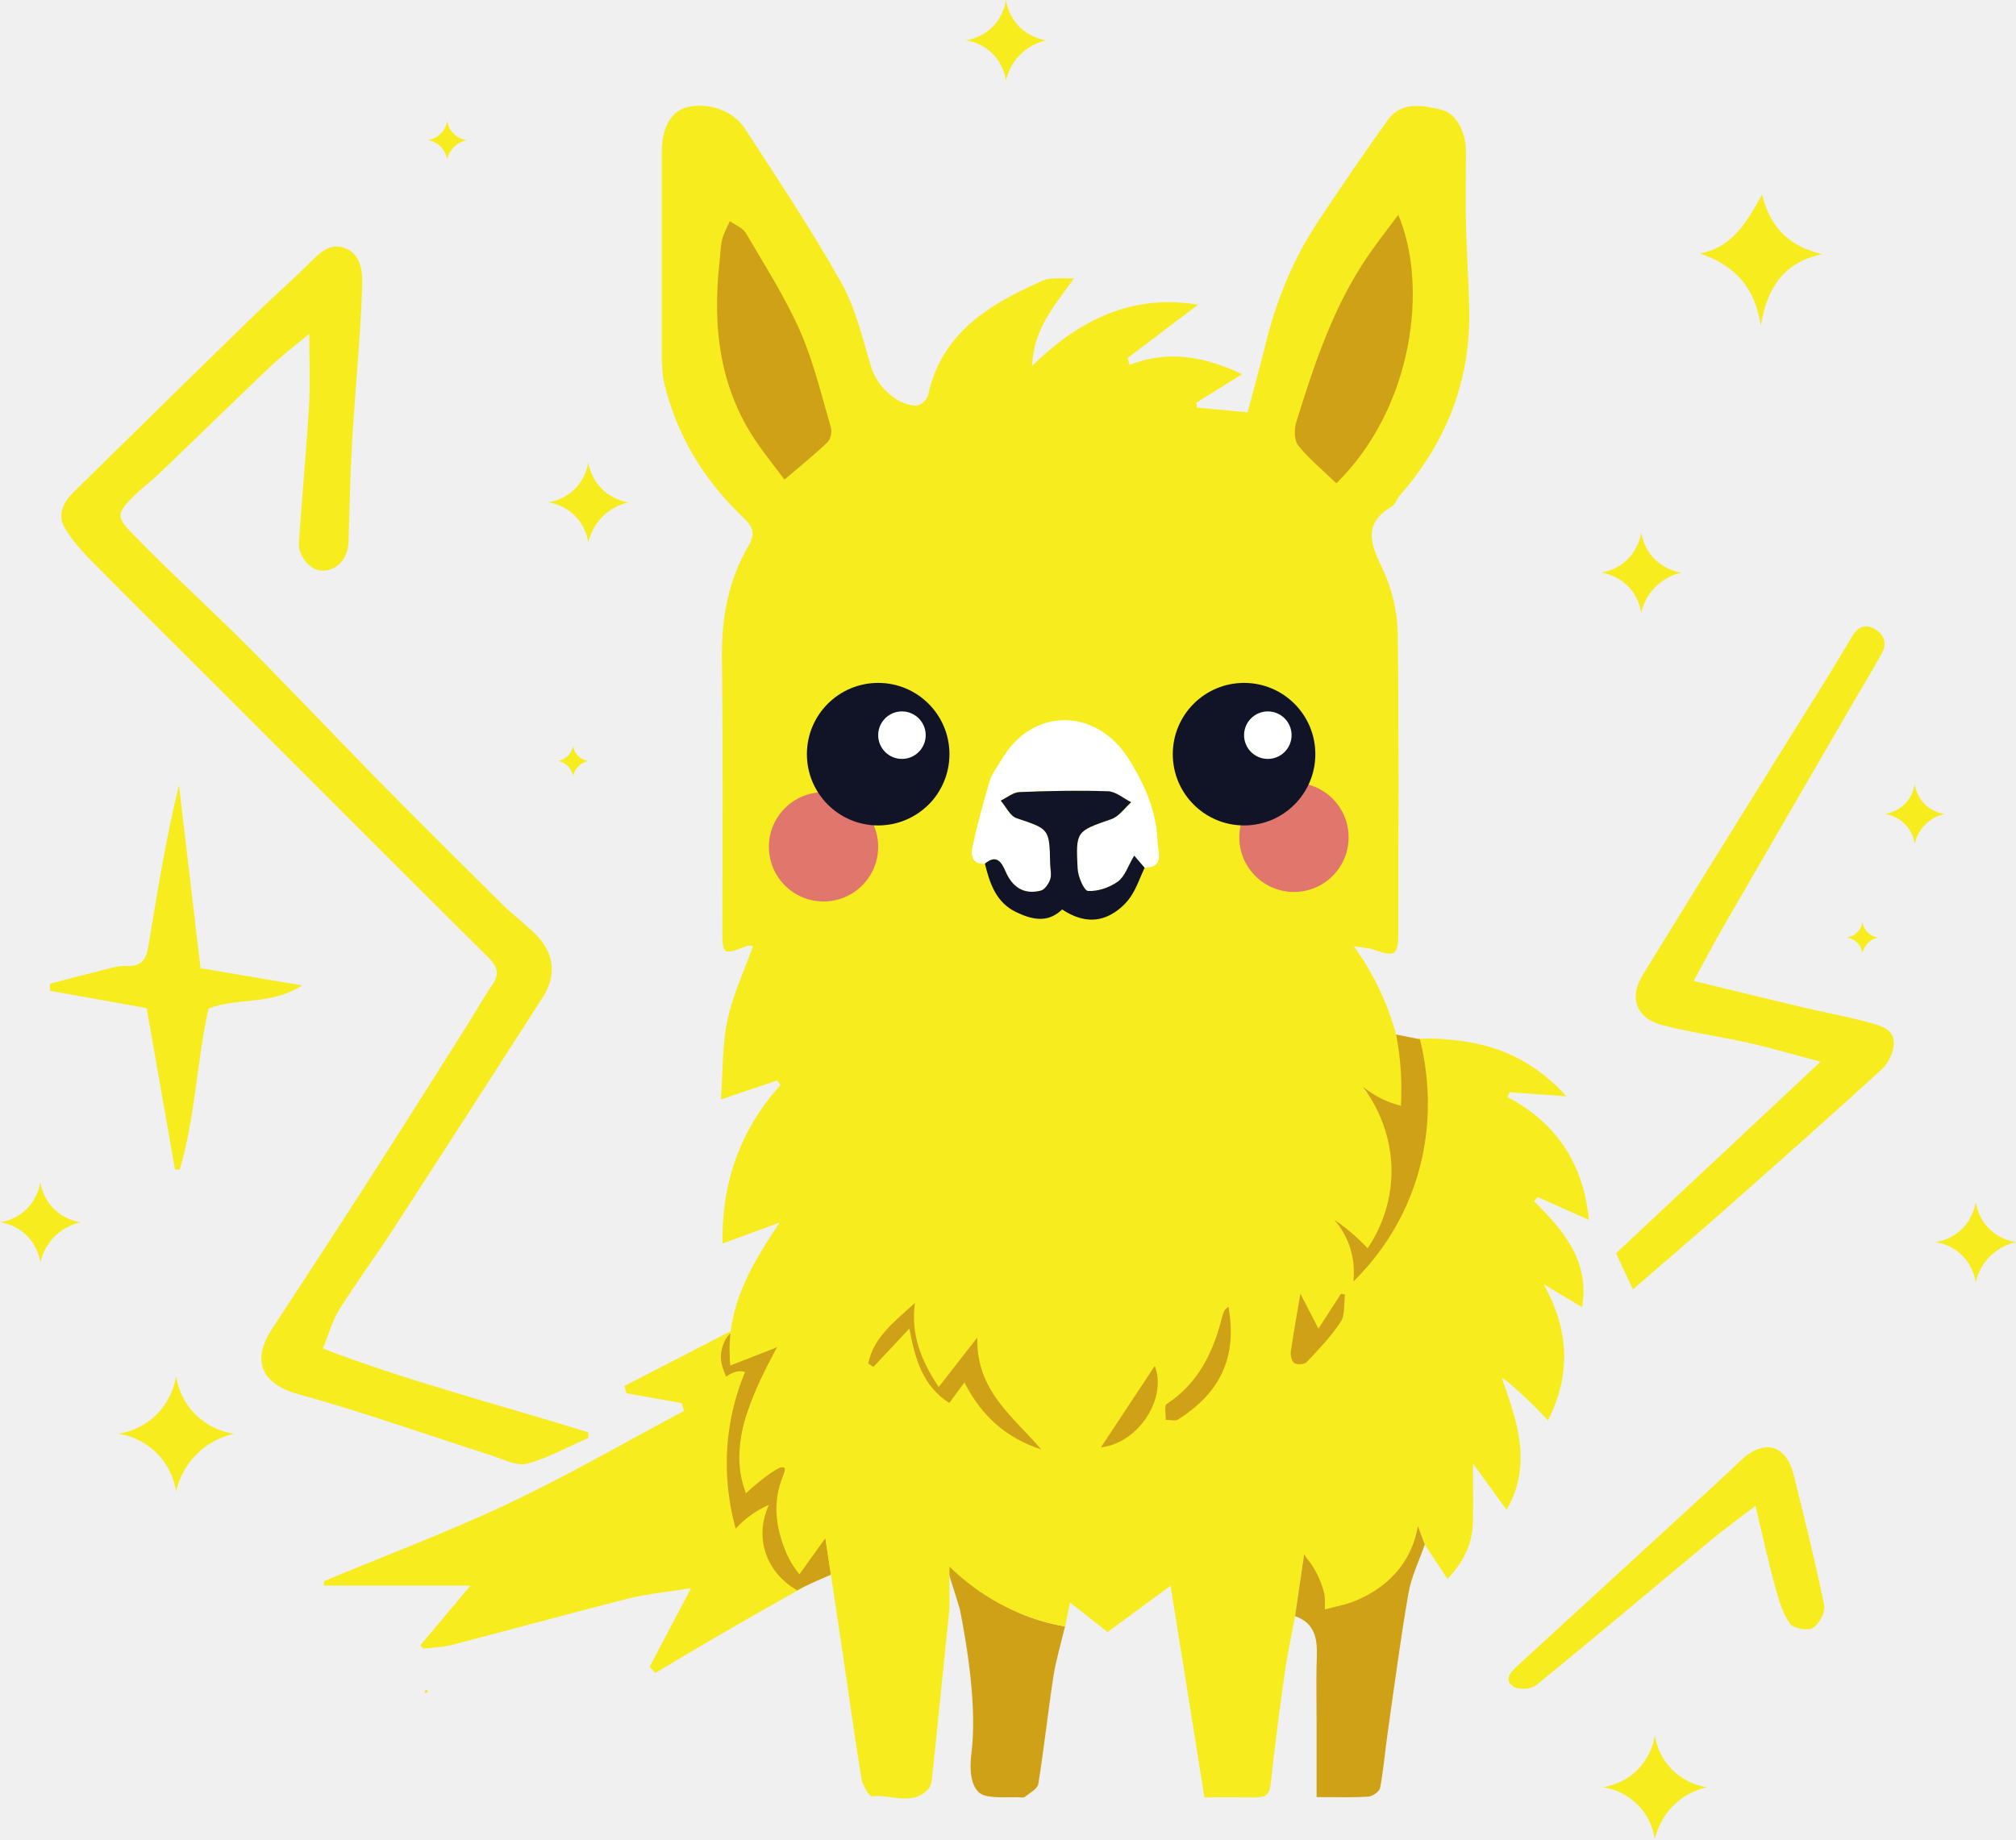
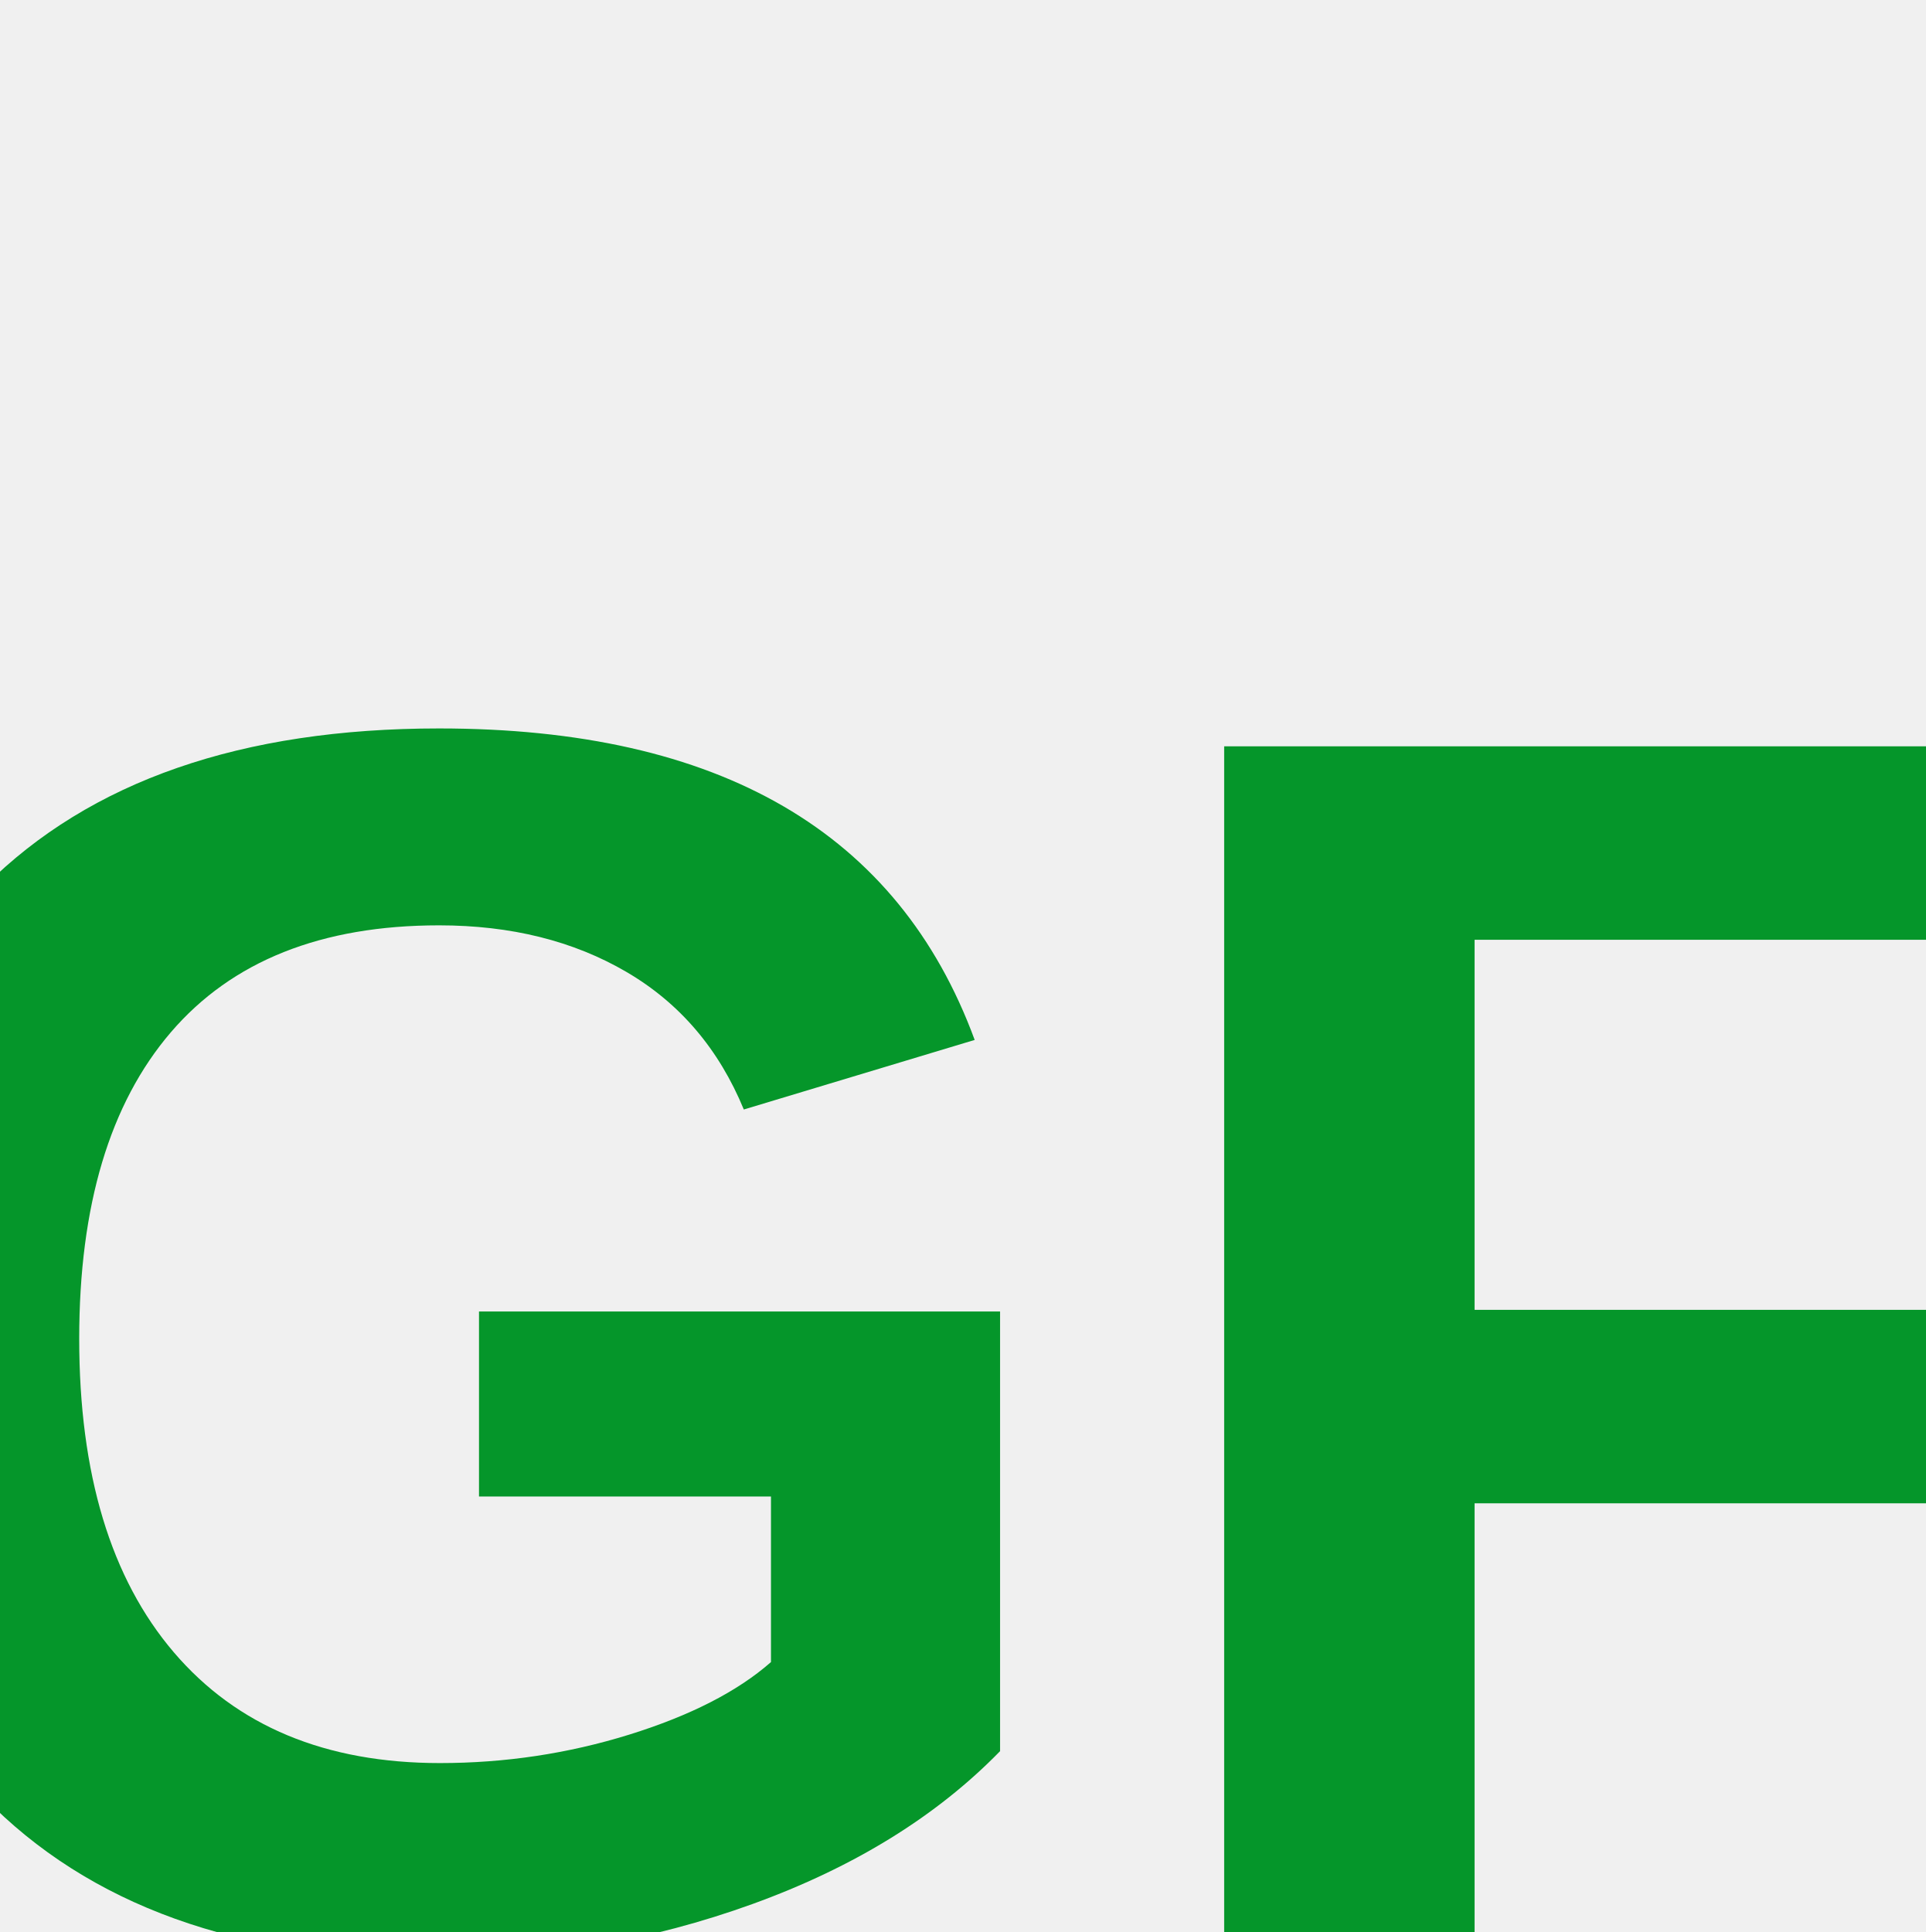
- <svg xmlns="http://www.w3.org/2000/svg" id="_图层_1" viewBox="0 0 424.26 387.12">
-   <defs>
-     <style>.cls-1{fill:#f0df3c;}.cls-2{fill:#101426;}.cls-3{fill:#e1776c;}.cls-4{fill:#fff;}.cls-5{fill:#cfa117;}.cls-6{fill:#f7ec1e;}</style>
-   </defs>
-   <path class="cls-5" d="M198.46,327.5c7.14,7.99,15.47,13.1,25.67,14.82-.83,3.52-1.9,7.01-2.45,10.58-1.16,7.5-1.95,15.06-3.17,22.55-.17,1.06-1.81,1.93-2.87,2.77-.31.24-.97.04-1.47.04-4.67.06-6.98.09-8.2-1.05-2.17-2.04-1.74-6.55-1.56-8,.73-5.79.65-14.99-2.39-30.43-.4-1.34-.81-2.69-1.24-4.05-.77-2.46-1.55-4.87-2.35-7.22Z" />
-   <path class="cls-6" d="M193.5,330.72c-2.14,1.03-4.94,2.39-7.75,3.74-4.22,2.03-5.58,2.83-6.9,2.18-2.03-.99-3.03-4.89-3.04-4.91h0c-.53-1.07-1.11-2.46-1.53-4.14-.37-1.48-.53-2.81-.59-3.91-1.75,2.45-3.47,4.84-5.46,7.63-.97-1.17-2.27-2.99-3.13-5.46-2.87-8.24,1.82-15.72-.06-16.93-.81-.52-2.81.12-8.06,5.32-3.65-9.27.41-19.26,6.13-29.91l-.22-.56c-3.42,1.34-6.21,2.43-9.17,3.59-.13-1.12-.18-2.23-.18-3.3,2.76.89,5.51,1.78,8.27,2.67.67,1.67,1.33,3.33,2,5l3,15-5,10c5.67,4,11.33,8,17,12-9.4,5.1-18.91,10.45-28.54,16.06-4.18,2.44-8.3,4.88-12.37,7.33-.39-.44-.79-.88-1.18-1.32,2.67-5.07,5.34-10.14,8.71-16.54-5.26.85-9.26,1.19-13.1,2.16-12.51,3.17-24.95,6.6-37.44,9.84-1.87.48-3.86.49-5.79.72-.22-.23-.44-.45-.66-.67,3.36-4.01,6.72-8.02,10.55-12.58h-30.83c0-.31,0-.63,0-.94,12.98-5.41,26.18-10.36,38.88-16.36,12.57-5.94,24.65-12.95,36.94-19.49-.18-.54-.36-1.08-.55-1.63-3.87-.69-7.74-1.39-11.61-2.08-.13-.52-.27-1.03-.4-1.54,7.4-3.81,14.8-7.62,22.36-11.52.87-.45,1.76-.9,2.64-1.36,1.28-.65,2.57-1.32,3.86-1.98,1.93-.99,3.87-1.99,5.82-3-.04,11.17.86,22.15,7.52,31.37,6.32,8.74,13.24,17.04,19.89,25.52Z" />
-   <path class="cls-5" d="M174.86,331.44s-6.37,2.68-7.05,3.29c-.78-.42-5.63-3.13-7-9-1.02-4.36.48-7.89,1-9-.64.28-1.31.61-2,1-2.18,1.25-3.82,2.72-5,4-1.38-5.08-2.83-13.3-1-23,.73-3.87,1.84-7.22,3-10-.88-.21-1.54-.13-2,0-.96.27-2,1-2,1,0,0-.76-1.67-1-3-.48-2.63.89-4.83,1-5,.66-1.03,1.47-1.66,2-2-.63,1.42-1.28,3.48-1.23,5.96.01.59.06,1.15.14,1.67,2.96-1.16,5.75-2.25,9.17-3.59,1.31-.68,2.61-1.36,3.92-2.04-1.36,1.65-3.15,4-5,7-2.19,3.55-4.21,6.84-5.28,11.07-.65,2.58-1.5,7.7.45,14.44,4.12-3.85,9.05-8.19,9.83-7.51.33.29-.32,1.32-1,3-.31.76-3.38,8.62-.71,16.12.46,1.3,1.35,3.29,3.13,5.46,1.99-2.79,3.71-5.18,5.46-7.63.4,2.63.79,5.22,1.17,7.76Z" />
-   <path class="cls-6" d="M323.61,251.94c3.57,1.59,7.13,3.18,10.77,4.81-1.14-11.72-6.71-20.35-17.14-25.85.16-.33.32-.67.48-1.01,3.84.27,7.69.54,11.91.84-2.91-3.26-6.12-5.79-9.59-7.68-5.84-3.18-11.16-3.81-14.42-4.18-3.61-.41-6.66-.31-8.81-.14.92,4.25,1.05,7.67,1,10-.04,1.93-.3,2.73-.56,7.88-.17,3.28-.12,4.51-.44,7.12-1.31,10.84-11.23,24.44-11.35,24.36-.02-.01.22-.46,1.35-2.36-.11-1.17-.49-3.21-2-5-.33-.39-.67-.72-1-1,.04.14.09.27.14.41.67,1.84,1.71,3.36,2.86,4.59,1.66-1.94,4.27-5.5,5.83-10.64,1.45-4.77,1.39-8.88,1.17-11.36-.17-1.67-.63-4.21-2-7-1.58-3.23-3.67-5.34-5.01-6.51,1.48,1.17,3.47,2.48,6.01,3.51,1.06.43,2.07.75,3,1,.07-4.12-.28-9.69-2-16-2.3-8.44-6.09-14.69-8.89-18.57,1.88.31,3.18.34,4.34.76,4.24,1.57,5,1.1,5-3.44.01-21.09.17-42.17-.12-63.25-.07-4.4-1.14-9.11-3-13.09-2.45-5.22-4.72-9.65,1.7-13.49.77-.46,1.09-1.61,1.73-2.35,9.6-10.98,14.77-23.68,14.63-38.35-.06-6.2-.55-12.38-.69-18.58-.12-5.11-.01-10.23-.01-15.35,0-4.23-1.95-8.16-5.21-8.93-3.91-.93-8.34-1.83-11.23,2.17-4.96,6.85-9.67,13.88-14.38,20.9-5.23,7.79-8.82,16.32-11.12,25.41-1.3,5.16-2.69,10.29-3.99,15.21-3.92-.36-7.3-.68-10.68-.99-.04-.35-.08-.7-.12-1.04,3.02-1.88,6.03-3.76,9.62-6-8.21-3.87-15.72-5.03-23.71-1.96-.12-.48-.25-.96-.37-1.45,5-3.78,10-7.56,14.82-11.21-13.56-2.28-24.79,2.92-34.92,12.89.26-7.94,4.89-12.84,8.8-18.43-1.98,0-3.35-.08-4.71.03-.84.07-1.69.36-2.46.71-10.95,4.91-20.77,10.9-23.54,23.92-.19.87-1.57,2.1-2.4,2.11-4.02.05-8.29-4-9.5-7.93-1.87-6.06-3.29-12.46-6.34-17.89-6.28-11.17-13.4-21.87-20.4-32.61-2.58-3.94-8.3-5.55-12.53-4.22-2.92.92-4.76,4.23-4.86,8.78v44.33c.13,1.47.09,2.98.42,4.41,2.61,11.33,8.45,20.83,16.81,28.78,2.04,1.94,2.5,3.41.99,5.95-4.29,7.29-5.67,15.26-5.56,23.71.22,18.57.13,37.15.09,55.73-.02,6.72-.13,6.72,5.21,4.68.17-.06.39-.01,1.26-.01-1.91,5.38-4.3,10.38-5.4,15.66-1.12,5.32-.96,10.91-1.38,16.67,4.48-1.51,8.16-2.75,11.85-3.99.22.32.45.65.67.98-8.55,9.5-12.38,20.63-12.18,33.33,4.19-1.53,8.1-2.96,12.02-4.4-4.9,7.32-9.26,14.46-10.3,22.85-.16,1.27-.24,2.56-.23,3.89,0,1.07.05,2.18.18,3.3,2.96-1.16,5.75-2.25,9.17-3.59.22-.09.44-.17.66-.26-.15.27-.3.55-.44.82-5.72,10.65-9.78,20.64-6.13,29.91,3.65-3.22,7.24-6.02,8.06-5.32.52.45-.59,1.89-1.23,4.81-1.23,5.61.63,10.46,1.29,12.12.55,1.38,1.49,3.35,3.13,5.46,1.99-2.79,3.71-5.18,5.46-7.63.4,2.63.79,5.22,1.17,7.76.04.23.07.45.1.67.85,5.58,1.67,10.99,2.47,16.4,1.28,8.61,2.44,17.24,3.86,25.82.23,1.4,1.63,3.82,2.25,3.74,3.94-.49,8.38,2.16,11.83-1.54.46-.49.65-1.35.73-2.06.56-5.01,1.06-10.03,1.58-15.05.71-6.96,1.42-13.91,2.13-20.87v-8.82c3.18,3.11,8.33,7.28,15.61,10.14,3.17,1.25,6.14,2,8.72,2.46.3-1.46.61-2.93,1.05-5.06,2.73,2.16,5.07,4,7.89,6.23,3.92-2.89,8.29-6.09,13.26-9.75,2.43,15.16,4.78,29.83,7.13,44.53,3.84,0,7.33-.03,10.82.01,1.89.03,2.87-.5,3.11-2.69.84-7.81,1.85-15.6,2.95-23.37.57-4.05,1.45-8.05,2.19-12.07.63-4.35,1.27-8.7,1.9-13.05.6,4.21,1.58,7.44,2.37,9.62.5,1.39.96,2.43,2,3,.68.37,2.16.86,6-1,2.46-1.19,7.6-3.78,11-10,.84-1.54,2.01-4.09,2.57-7.56.68,1.83,1.06,2.87,1.45,3.91,1.55,2.34,3.11,4.69,4.79,7.22,2.99-3.12,5.1-6.78,5.31-11.26.19-4.08.04-8.17.04-13.02,2.52,3.46,4.68,6.44,7.09,9.75,5.51-9.58,2.21-18.65-1-27.71.41-.25,6.87,5.68,9.69,8.9,4.83-9.42,4.57-18.94-.91-28.68,2.68,1.6,5.35,3.2,8.1,4.84,1.67-9.63-3.88-16.12-10.12-22.31.26-.29.53-.58.79-.87Z" />
-   <path class="cls-6" d="M272.79,88.87c3.81-12.23,7.81-24.4,15.16-35.1,1.91-2.78,4.01-5.44,6.32-8.54,6.29,14.77,3.29,40.42-13.02,56.5-2.83-2.73-5.73-5.11-8.04-7.96-.86-1.07-.88-3.41-.42-4.9Z" />
-   <path class="cls-6" d="M159.87,94.01c-8.4-11.69-9.99-24.88-8.47-38.74.18-1.61.19-3.26.57-4.81.32-1.35,1.06-2.61,1.61-3.9,1.16.83,2.73,1.41,3.39,2.52,3.96,6.76,8.22,13.42,11.37,20.55,2.86,6.45,4.49,13.44,6.49,20.25.28.94-.02,2.55-.69,3.19-2.67,2.59-5.59,4.91-9.05,7.88-1.83-2.43-3.58-4.65-5.22-6.94Z" />
-   <path class="cls-6" d="M164.09,178.9c-.84-3.99,1.34-7.49,5.93-9.6,1.11-.51,2.17-1.1,3.26-1.65-5.81-10.18-.55-22.05,10.22-23.07,7.55-.71,14.74,5.74,15.6,14,.78,7.48-4.08,13.4-11.92,14.47-1.48.2-2.98.19-4.47.29.15,2.31.81,4.74.34,6.92-.92,4.31-5.36,7.25-9.43,6.88-4.34-.39-8.67-4.13-9.53-8.24Z" />
-   <path class="cls-6" d="M202.96,290.95c-1.2,1.64-2.04,2.78-3.18,4.33-5.61-3.59-7.19-9.27-8.4-15.67-2.63,2.8-5.09,5.43-7.56,8.07-.37-.24-.73-.48-1.1-.72,1.16-5.66,5.71-8.89,9.82-12.74-.89,6.57,1.24,12.05,5.01,17.71,2.64-3.39,4.95-6.36,8.12-10.43-.25,11.39,7.69,16.72,13.43,23.55-7.22-2.35-12.5-6.92-16.14-14.1Z" />
-   <path class="cls-6" d="M231.69,304.63c3.88-5.87,7.45-11.28,11.33-17.14,2.67,6.84-3.5,16.29-11.33,17.14Z" />
-   <path class="cls-6" d="M240.87,182.65c-1,2.12-1.74,4.43-3.08,6.31-1.1,1.54-2.74,2.95-4.45,3.77-3.42,1.64-6.75.72-9.83-1.3-3.03,2.95-6.36,2.13-9.61.59-4.27-2.02-5.61-6.05-6.63-10.23-2.62.19-3.04-1.66-2.65-3.44,1.04-4.71,2.29-9.38,3.67-14,.45-1.52,1.54-2.84,2.35-4.25,6.51-11.39,20.17-11.34,27.11-.03,3.26,5.31,5.65,10.87,5.86,17.11.06,1.99,1.59,5.4-2.74,5.47Z" />
-   <path class="cls-6" d="M247.96,298.76c-.63.4-1.74.07-2.62.08.04-1.15-.37-2.96.18-3.32,6.71-4.38,9.84-10.94,11.7-18.35.12-.48.29-.95.5-1.4.1-.19.34-.32.8-.73,2.16,11.87-2.95,18.86-10.56,23.72Z" />
-   <path class="cls-6" d="M262.85,177.75c-.09-1.49,0-3,.01-4.49-7.59-.8-13.19-5.67-14.28-12.42-.96-6,2.37-11.99,8.28-14.87,5.37-2.62,10.78-1.56,15.26,2.99,4.61,4.69,5.78,10.84,3.03,16.01-.4.77-.88,1.5-1.33,2.24,1.75,1.17,3.45,2.43,5.26,3.49,2.57,1.52,3.47,3.74,3.32,6.6-.27,4.96-5.38,9.9-10.41,10-4.69.1-8.81-4.18-9.14-9.55Z" />
-   <path class="cls-6" d="M282.16,278.19c-2,3.07-4.61,5.77-7.14,8.46-.48.51-1.98.63-2.61.26-.56-.34-.86-1.65-.74-2.46.59-4.17,1.36-8.32,2-12.14.92,1.78,2.24,4.32,3.8,7.34,1.74-2.69,3.24-5.01,4.74-7.34.28.04.56.09.84.13-.26,1.94.07,4.26-.89,5.75Z" />
-   <path class="cls-6" d="M65.1,70.25c-2.83,2.36-5.55,4.39-8,6.71-7.76,7.37-15.4,14.86-23.12,22.27-1.96,1.88-4.16,3.51-6.08,5.43-3.51,3.52-3.31,4.29.22,7.93,7.76,8,16.07,15.46,23.94,23.36,9.31,9.34,18.35,18.95,27.6,28.36,8.52,8.66,17.15,17.22,25.78,25.77,2.28,2.26,4.87,4.21,7.17,6.45,4.04,3.95,4.62,8.67,1.61,13.37-10.42,16.24-20.86,32.47-31.36,48.65-3.71,5.72-7.78,11.22-11.41,16.99-1.46,2.32-2.19,5.1-3.51,8.29,18.27,7,37.23,11.82,55.86,17.64,0,.39,0,.79,0,1.18-4.27,1.87-8.42,4.23-12.88,5.41-2.17.57-4.96-.92-7.4-1.7-13.64-4.35-27.15-9.18-40.94-12.99-6.23-1.72-10.34-6-5.36-13.62,6.57-10.07,13.17-20.12,19.67-30.23,7.09-11.04,14.09-22.14,21.1-33.22,1.9-3,3.64-6.11,5.63-9.05,1.55-2.29,1.08-3.81-.85-5.73-18.6-18.46-37.09-37.02-55.62-55.55-9.27-9.26-18.59-18.47-27.79-27.8-2.16-2.19-4.3-4.57-5.81-7.22-1.49-2.61-.18-5.27,1.81-7.24,12.57-12.4,25.19-24.75,37.84-37.07,3.73-3.64,7.67-7.07,11.37-10.73,2.35-2.33,4.75-5.12,8.26-3.6,3.6,1.56,3.47,5.72,3.36,8.8-.38,10.48-1.44,20.94-2.06,31.42-.42,7.18-.57,14.39-.79,21.58-.11,3.5-2.45,6.06-5.6,6-2.44-.05-5.02-2.98-4.83-5.97.64-9.6,1.56-19.19,2.13-28.8.28-4.77.05-9.57.05-15.1Z" />
-   <circle class="cls-3" cx="272.31" cy="176.23" r="11.5" />
-   <circle class="cls-3" cx="173.31" cy="178.23" r="11.5" />
-   <path class="cls-6" d="M343.64,271.37c-1.31-2.8-2.41-5.13-3.56-7.59,14.08-13.18,28.22-26.42,43.05-40.32-5.46-1.44-10.16-2.84-14.93-3.91-6.08-1.37-12.27-2.24-18.31-3.77-5.44-1.38-7.17-5.7-4.26-10.45,9.73-15.89,19.6-31.68,29.43-47.52,4.91-7.91,9.94-15.75,14.65-23.77,1.24-2.11,2.75-2.69,4.5-1.82,1.96.97,3.14,2.87,1.86,5.2-1.95,3.53-4.05,6.97-6.07,10.46-9.05,15.61-18.12,31.22-27.14,46.85-2.13,3.69-4.11,7.47-6.44,11.73,8.21,1.99,15.65,3.82,23.11,5.58,4.52,1.07,9.1,1.88,13.57,3.11,2.36.64,5.48,1.28,5.46,4.4-.02,1.87-1.15,4.23-2.56,5.52-11.13,10.17-22.43,20.16-33.73,30.15-6.09,5.38-12.28,10.65-18.64,16.16Z" />
-   <path class="cls-6" d="M369.44,316.93c-3.54,2.72-6.6,4.91-9.48,7.31-12.22,10.15-24.35,20.41-36.67,30.44-1.06.86-3.78,1.04-4.82.29-2.16-1.58-.41-3.19,1.01-4.49,12.23-11.21,24.46-22.42,36.68-33.64,3.38-3.1,6.77-6.18,10.07-9.35,4.9-4.72,9.62-3.56,11.25,2.96,2.27,9.1,4.53,18.21,6.41,27.39.3,1.45-1.04,3.99-2.36,4.79-1.1.67-4.12.12-4.85-.91-1.54-2.18-2.35-4.97-3.07-7.61-1.47-5.41-2.67-10.89-4.18-17.16Z" />
-   <path class="cls-6" d="M36.82,246.1c-1.96-11.15-3.92-22.3-5.96-33.92-6.47-1.16-13.4-2.4-20.34-3.64,0-.5,0-1,.01-1.5,3.21-.83,6.41-1.7,9.63-2.47,2.13-.52,4.32-1.36,6.44-1.25,4.17.2,4.37-2.68,4.83-5.43,1.81-10.86,3.56-21.73,6.23-32.63,1.49,12.62,2.98,25.24,4.54,38.51,6.64,1.13,13.55,2.3,21.35,3.63-6.49,4.26-13.81,2.49-19.67,4.89-2.52,11.41-2.79,22.95-6.07,33.91l-.99-.09Z" />
-   <path class="cls-5" d="M272.54,340.16c.64-4.35,1.27-8.7,1.91-13.05.12.21.24.42.37.62,1.63,1.95,2.52,3.79,3,5,.46,1.16.97,2.46,1,4,0,.41,0,2,0,2h0s3.53-.88,4-1c1.86-.48,8.53-2.69,12.61-8.89.96-1.46,2.34-4,2.96-7.67.68,1.83,1.06,2.87,1.45,3.91-1.18,3.42-2.83,6.76-3.44,10.27-1.69,9.74-2.97,19.55-4.37,29.34-.55,3.87-.87,7.78-1.59,11.62-.15.77-1.62,1.78-2.54,1.83-3.45.22-6.93.09-10.83.09,0-5.65,0-11.08,0-16.52,0-3.74-.09-7.48,0-11.21.11-4.2.6-8.49-4.53-10.36Z" />
-   <path class="cls-6" d="M370.55,68.52c-1.16-7.78-5.23-12.65-12.84-15.16,6.74-1.27,9.74-6.32,13.11-12.41,1.82,7.35,6.06,10.95,12.64,12.56-8.34,1.71-11.63,7.39-12.9,15.02Z" />
-   <path class="cls-1" d="M90.13,356.09c-.27.08-.54.16-.81.24.1-.25.2-.5.3-.75.17.17.34.34.51.51Z" />
-   <path class="cls-4" d="M207.27,181.78c-2.61.19-3.04-1.66-2.65-3.43,1.04-4.71,2.29-9.38,3.67-14.01.45-1.51,1.55-2.84,2.35-4.24,6.51-11.39,20.17-11.35,27.11-.04,3.26,5.31,5.66,10.87,5.86,17.11.06,2,1.6,5.4-2.73,5.47-.67-.77-1.33-1.55-2.19-2.55-1.31,2.2-1.96,4.38-3.43,5.45-1.73,1.26-4.19,2.09-6.28,1.99-.84-.04-2.11-3.01-2.2-4.7-.42-7.97-.26-7.85,7.15-10.45,1.59-.56,2.76-2.33,4.12-3.54-1.62-.8-3.22-2.24-4.87-2.3-6.21-.22-12.44-.09-18.65.17-1.33.05-2.62,1.17-3.93,1.8,1.1,1.27,1.96,3.23,3.33,3.69,6.88,2.31,6.92,2.17,7.07,9.52.02,1.12.35,2.33.02,3.33-.31.94-1.15,2.19-1.99,2.4-3.55.89-5.97-.71-7.4-4-.87-2.01-1.91-3.72-4.36-1.67Z" />
-   <path class="cls-5" d="M281.24,101.73c-2.83-2.73-5.72-5.11-8.03-7.96-.87-1.07-.88-3.41-.42-4.9,3.8-12.23,7.81-24.4,15.15-35.1,1.91-2.79,4.02-5.44,6.32-8.55,6.29,14.77,3.3,40.42-13.02,56.5Z" />
-   <path class="cls-5" d="M165.09,100.94c-1.83-2.43-3.58-4.65-5.22-6.94-8.39-11.69-9.99-24.88-8.46-38.75.18-1.61.19-3.25.56-4.81.33-1.35,1.06-2.6,1.62-3.9,1.15.83,2.73,1.41,3.38,2.53,3.96,6.76,8.22,13.41,11.38,20.55,2.85,6.45,4.48,13.45,6.49,20.25.28.94-.02,2.55-.69,3.19-2.67,2.59-5.6,4.91-9.06,7.88Z" />
-   <path class="cls-2" d="M173.28,167.65c-5.81-10.18-.55-22.05,10.22-23.07,7.55-.71,14.74,5.74,15.6,14,.78,7.48-4.08,13.4-11.92,14.47-1.48.2-2.98.2-4.47.29-3.14-1.89-6.28-3.79-9.43-5.68ZM188.25,149.88c-3.21-.05-5.38,1.91-5.25,4.96.12,2.92,1.79,4.55,4.72,4.69,2.91.14,5.87-2.43,5.97-5.08.09-2.25-2.63-4.53-5.44-4.57Z" />
-   <path class="cls-2" d="M262.86,173.25c-7.59-.8-13.19-5.67-14.28-12.41-.97-6,2.37-12,8.27-14.88,5.37-2.62,10.78-1.56,15.26,3,4.61,4.69,5.79,10.84,3.04,16.01-.41.77-.89,1.49-1.33,2.24-3.65,2.01-7.31,4.03-10.96,6.05ZM265.57,159.61c2.97-.07,5.71-2.61,5.54-5.44-.2-3.17-2.67-3.99-5.25-4.16-2.83-.18-5.18,2.35-5.22,5.24-.04,2.64,1.99,4.43,4.94,4.36Z" />
-   <path class="cls-2" d="M207.27,181.78c2.45-2.05,3.49-.34,4.36,1.67,1.43,3.29,3.85,4.9,7.4,4,.84-.21,1.68-1.46,1.99-2.4.32-1,0-2.21-.02-3.33-.15-7.34-.2-7.21-7.07-9.52-1.37-.46-2.23-2.42-3.33-3.69,1.31-.63,2.6-1.74,3.93-1.8,6.21-.25,12.44-.38,18.65-.17,1.65.06,3.25,1.5,4.87,2.3-1.36,1.21-2.53,2.98-4.12,3.54-7.41,2.59-7.57,2.48-7.15,10.45.09,1.69,1.36,4.67,2.2,4.7,2.09.1,4.55-.73,6.28-1.99,1.47-1.07,2.12-3.25,3.43-5.45.86,1,1.53,1.78,2.19,2.55-1,2.12-1.74,4.42-3.08,6.3-1.1,1.55-2.74,2.95-4.45,3.77-3.42,1.64-6.76.72-9.83-1.3-3.03,2.95-6.36,2.13-9.62.59-4.27-2.02-5.61-6.05-6.63-10.23Z" />
-   <path class="cls-5" d="M182.72,286.96c1.16-5.67,5.71-8.9,9.82-12.74-.89,6.57,1.24,12.05,5.01,17.71,2.64-3.39,4.95-6.36,8.12-10.43-.25,11.39,7.69,16.72,13.43,23.55-7.22-2.35-12.51-6.92-16.14-14.1-1.2,1.64-2.05,2.78-3.19,4.34-5.6-3.59-7.19-9.27-8.4-15.67-2.62,2.8-5.09,5.43-7.56,8.07-.37-.24-.73-.48-1.1-.71Z" />
-   <path class="cls-5" d="M258.52,275.04c2.16,11.87-2.96,18.85-10.57,23.71-.63.4-1.73.07-2.62.08.04-1.14-.37-2.96.18-3.32,6.7-4.38,9.83-10.93,11.69-18.34.12-.48.3-.95.51-1.4.09-.19.34-.32.8-.73Z" />
-   <path class="cls-5" d="M273.67,272.31c.92,1.78,2.24,4.32,3.79,7.33,1.74-2.69,3.24-5.01,4.74-7.33.28.04.56.08.84.13-.26,1.94.07,4.26-.89,5.75-2,3.08-4.61,5.78-7.14,8.47-.48.51-1.98.63-2.61.25-.56-.34-.86-1.65-.75-2.45.6-4.17,1.36-8.32,2.01-12.14Z" />
-   <path class="cls-5" d="M243.02,287.48c2.68,6.85-3.5,16.3-11.33,17.14,3.88-5.88,7.45-11.28,11.33-17.14Z" />
-   <path class="cls-4" d="M188.25,149.88c2.81.04,5.53,2.32,5.44,4.57-.11,2.65-3.06,5.22-5.97,5.08-2.94-.14-4.61-1.76-4.72-4.69-.12-3.05,2.04-5,5.25-4.96Z" />
-   <path class="cls-4" d="M265.57,159.61c-2.95.07-4.97-1.72-4.94-4.36.04-2.89,2.39-5.42,5.22-5.24,2.58.17,5.05.99,5.25,4.16.18,2.83-2.57,5.37-5.54,5.44Z" />
-   <path class="cls-5" d="M293.81,217.73c.45,2.34.83,5.03,1,8,.15,2.55.12,4.9,0,7-.91-.23-1.92-.55-3-1-2.14-.9-3.8-2.03-5-3,1.53,2.02,6.44,9.04,6,19-.33,7.4-3.45,12.71-5,15-.61-.66-1.28-1.33-2-2-1.71-1.6-3.41-2.92-5-4,.91,1.06,2.13,2.72,3,5,1.3,3.39,1.18,6.4,1,8,3.48-3.43,8.55-9.35,12-18,5.86-14.71,3.28-27.93,2-33-1.67-.33-3.33-.67-5-1Z" />
-   <path class="cls-6" d="M123.81,114.21c-.12-.84-.6-3.43-2.83-5.66-.6-.6-2.53-2.38-5.66-2.83.84-.12,3.43-.6,5.66-2.83.6-.6,2.38-2.53,2.83-5.66.12.84.6,3.43,2.83,5.66.6.6,2.53,2.38,5.66,2.83-.96.21-3.35.87-5.49,3s-2.79,4.52-3,5.49Z" />
-   <path class="cls-6" d="M94.1,33.57c-.06-.4-.29-1.64-1.36-2.71-.29-.29-1.21-1.14-2.71-1.36.4-.06,1.64-.29,2.71-1.36.29-.29,1.14-1.21,1.36-2.71.06.4.29,1.64,1.36,2.71.29.29,1.21,1.14,2.71,1.36-.46.1-1.61.42-2.63,1.44s-1.34,2.17-1.44,2.63Z" />
-   <path class="cls-6" d="M211.71,16.97c-.12-.84-.6-3.43-2.83-5.66-.6-.6-2.53-2.38-5.66-2.83.84-.12,3.43-.6,5.66-2.83.6-.6,2.38-2.53,2.83-5.66.12.84.6,3.43,2.83,5.66.6.6,2.53,2.38,5.66,2.83-.96.21-3.35.87-5.49,3s-2.79,4.52-3,5.49Z" />
-   <path class="cls-6" d="M345.39,129c-.12-.84-.6-3.43-2.83-5.66-.6-.6-2.53-2.38-5.66-2.83.84-.12,3.43-.6,5.66-2.83.6-.6,2.38-2.53,2.83-5.66.12.84.6,3.43,2.83,5.66.6.6,2.53,2.38,5.66,2.83-.96.21-3.35.87-5.49,3s-2.79,4.52-3,5.49Z" />
-   <path class="cls-6" d="M402.94,177.59c-.09-.62-.44-2.53-2.09-4.18-.44-.44-1.87-1.76-4.18-2.09.62-.09,2.53-.44,4.18-2.09.44-.44,1.76-1.87,2.09-4.18.09.62.44,2.53,2.09,4.18.44.44,1.87,1.76,4.18,2.09-.71.16-2.48.64-4.05,2.22s-2.06,3.34-2.22,4.05Z" />
-   <path class="cls-6" d="M391.94,200.59c-.05-.32-.23-1.32-1.09-2.18-.23-.23-.98-.92-2.18-1.09.32-.05,1.32-.23,2.18-1.09.23-.23.92-.98,1.09-2.18.05.32.23,1.32,1.09,2.18.23.23.98.92,2.18,1.09-.37.08-1.29.33-2.11,1.16s-1.07,1.74-1.16,2.11Z" />
-   <path class="cls-6" d="M415.78,269.92c-.12-.84-.6-3.43-2.83-5.66-.6-.6-2.53-2.38-5.66-2.83.84-.12,3.43-.6,5.66-2.83.6-.6,2.38-2.53,2.83-5.66.12.84.6,3.43,2.83,5.66.6.6,2.53,2.38,5.66,2.83-.96.21-3.35.87-5.49,3s-2.79,4.52-3,5.49Z" />
-   <path class="cls-6" d="M348.26,387.12c-.15-1.08-.77-4.43-3.66-7.31-.77-.77-3.28-3.08-7.31-3.66,1.08-.15,4.43-.77,7.31-3.66.77-.77,3.08-3.28,3.66-7.31.15,1.08.77,4.43,3.66,7.31.77.77,3.28,3.08,7.31,3.66-1.24.27-4.34,1.12-7.09,3.88s-3.61,5.85-3.88,7.09Z" />
-   <path class="cls-6" d="M120.58,163.37c-.05-.32-.23-1.29-1.07-2.14-.23-.23-.96-.9-2.14-1.07.32-.05,1.29-.23,2.14-1.07.23-.23.9-.96,1.07-2.14.05.32.23,1.29,1.07,2.14.23.23.96.9,2.14,1.07-.36.08-1.27.33-2.07,1.13s-1.05,1.71-1.13,2.07Z" />
-   <path class="cls-6" d="M8.49,265.73c-.12-.84-.6-3.43-2.83-5.66-.6-.6-2.53-2.38-5.66-2.83.84-.12,3.43-.6,5.66-2.83.6-.6,2.38-2.53,2.83-5.66.12.84.6,3.43,2.83,5.66.6.6,2.53,2.38,5.66,2.83-.96.21-3.35.87-5.49,3s-2.79,4.52-3,5.49Z" />
-   <path class="cls-6" d="M37.05,313.97c-.17-1.2-.86-4.93-4.07-8.14-.86-.86-3.65-3.43-8.14-4.07,1.2-.17,4.93-.86,8.14-4.07.86-.86,3.43-3.65,4.07-8.14.17,1.2.86,4.93,4.07,8.14.86.86,3.65,3.43,8.14,4.07-1.38.3-4.82,1.25-7.89,4.32s-4.01,6.51-4.32,7.89Z" />
-   <circle class="cls-2" cx="184.81" cy="158.73" r="15" />
-   <circle class="cls-4" cx="189.81" cy="154.73" r="5" />
-   <circle class="cls-2" cx="261.81" cy="158.73" r="15" />
-   <circle class="cls-4" cx="266.81" cy="154.73" r="5" />
+ <svg xmlns="http://www.w3.org/2000/svg" width="288" height="289" viewBox="0 0 288 289">
+   <text x="50%" y="75%" text-anchor="middle" dominant-baseline="middle" font-family="Arial, Helvetica, sans-serif" font-size="260" font-weight="700" fill="#05962a">GF</text>
</svg>
